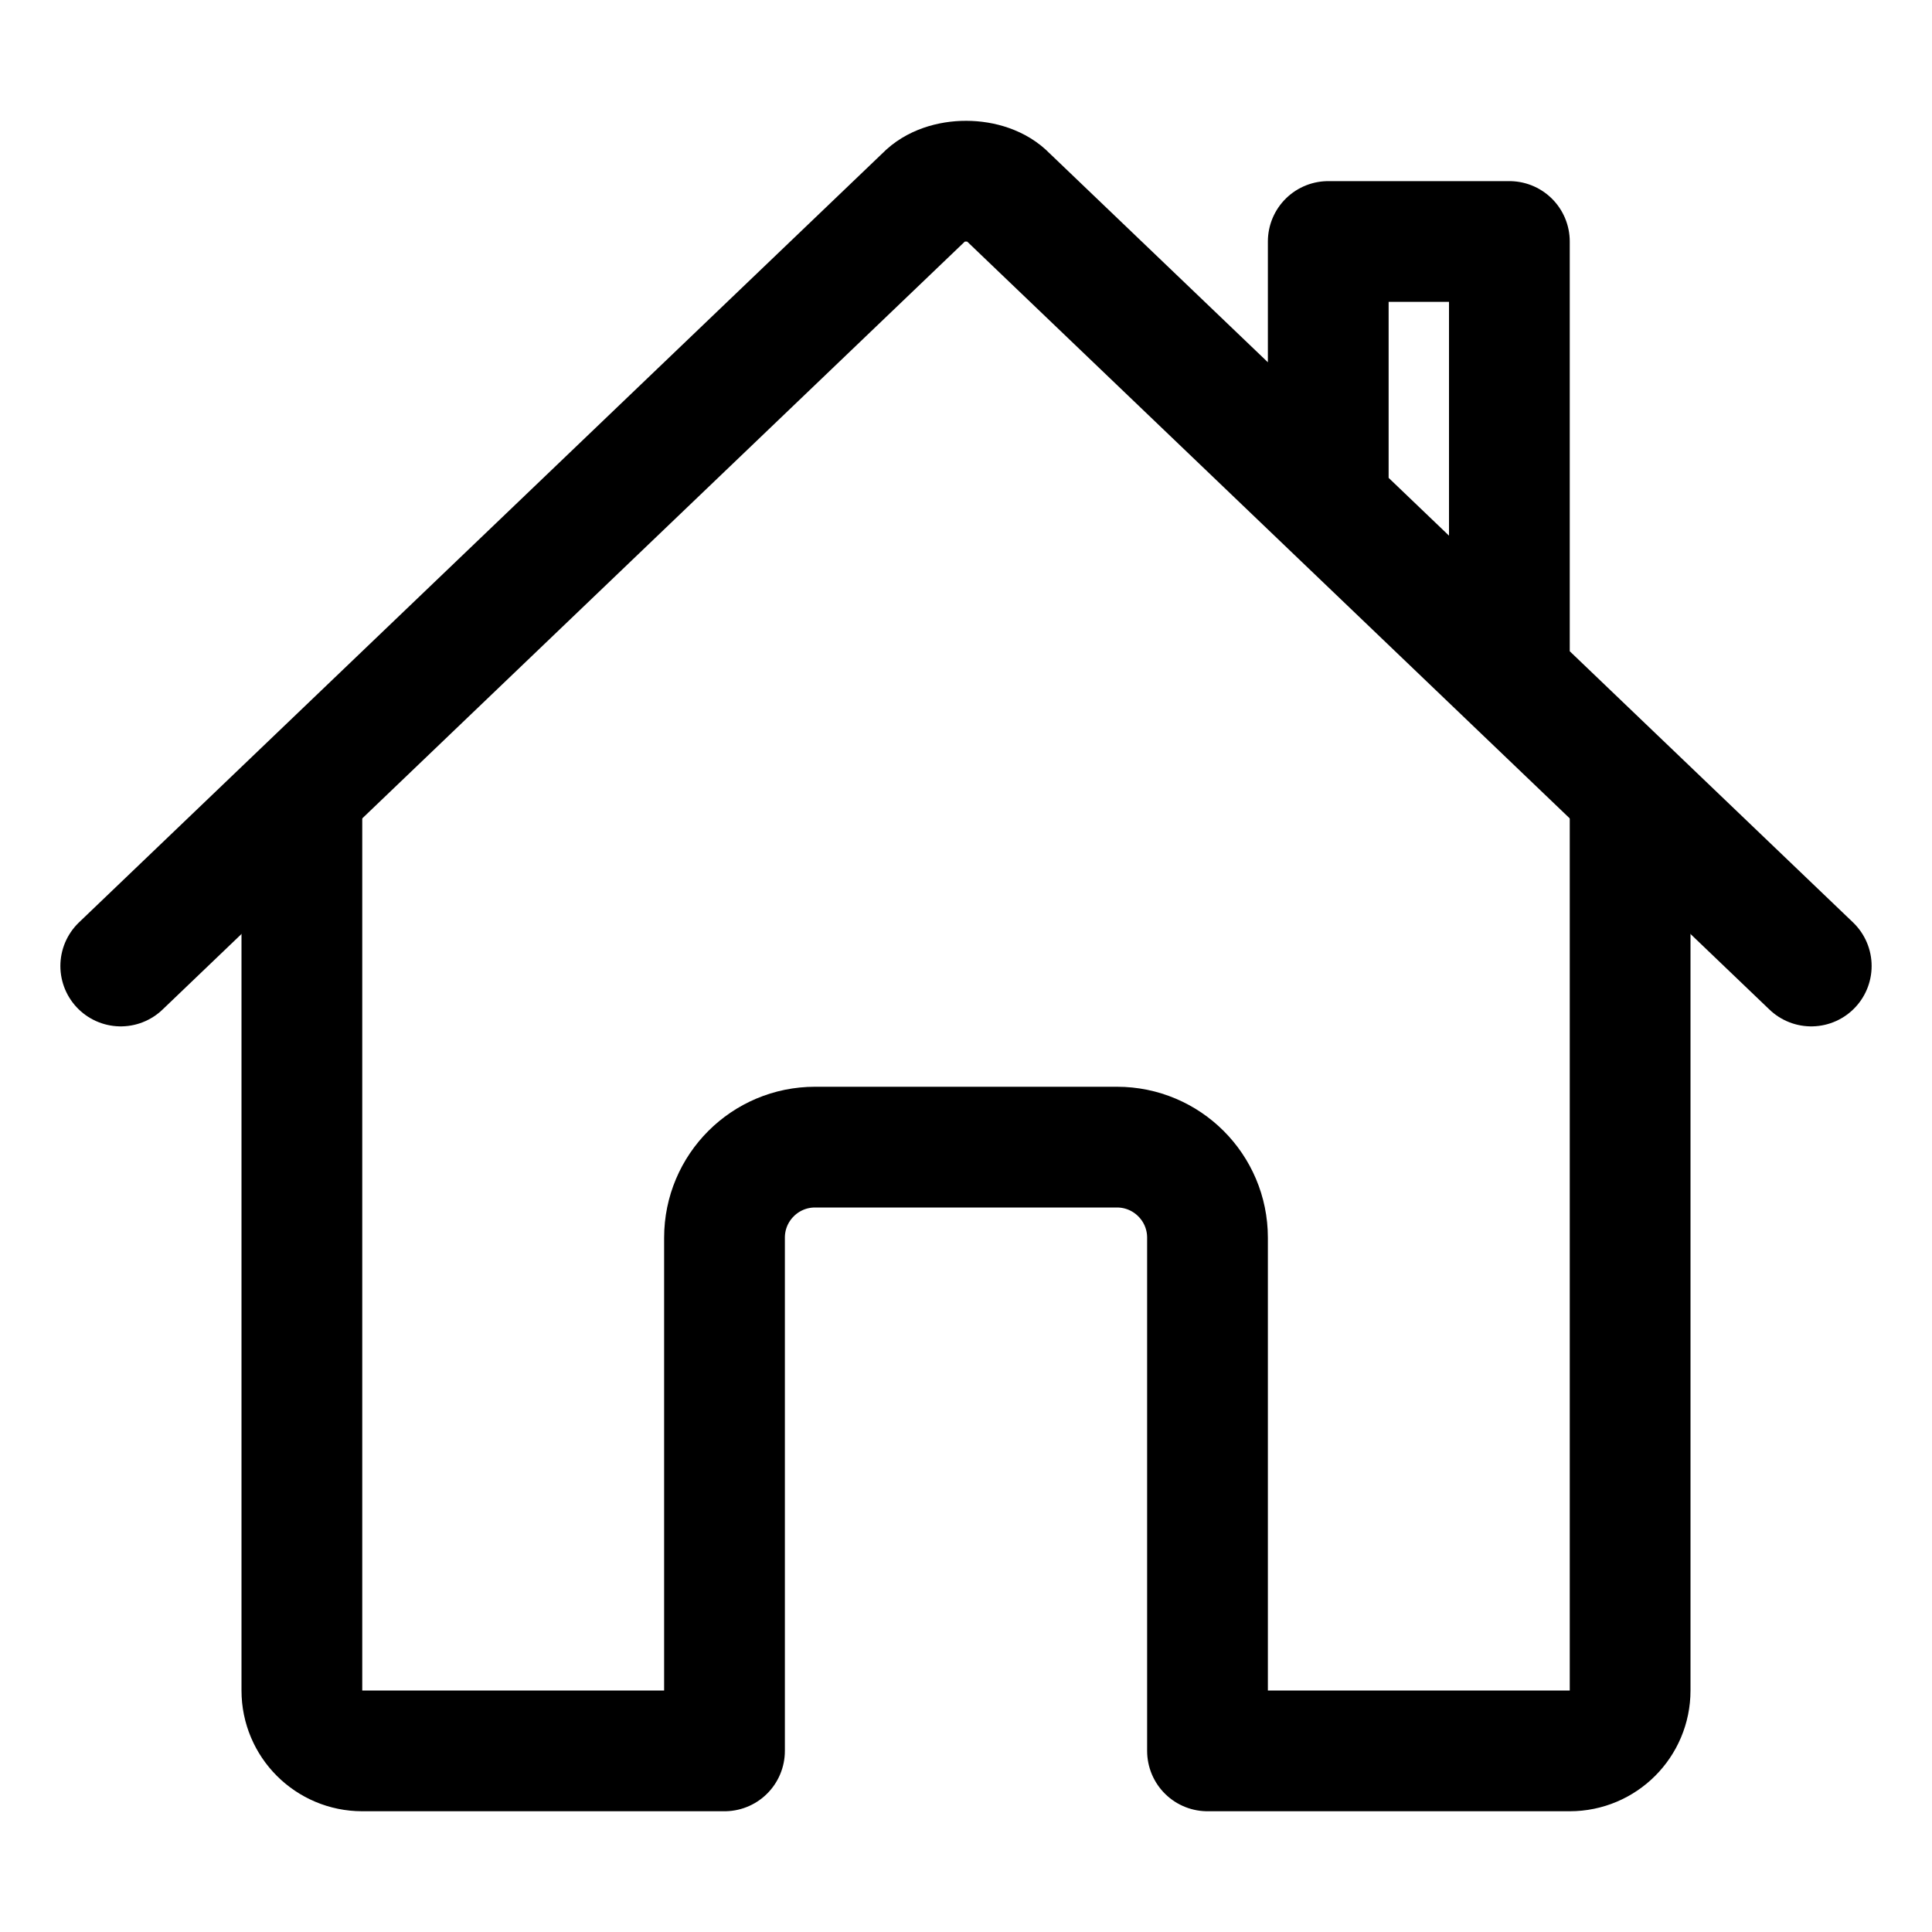
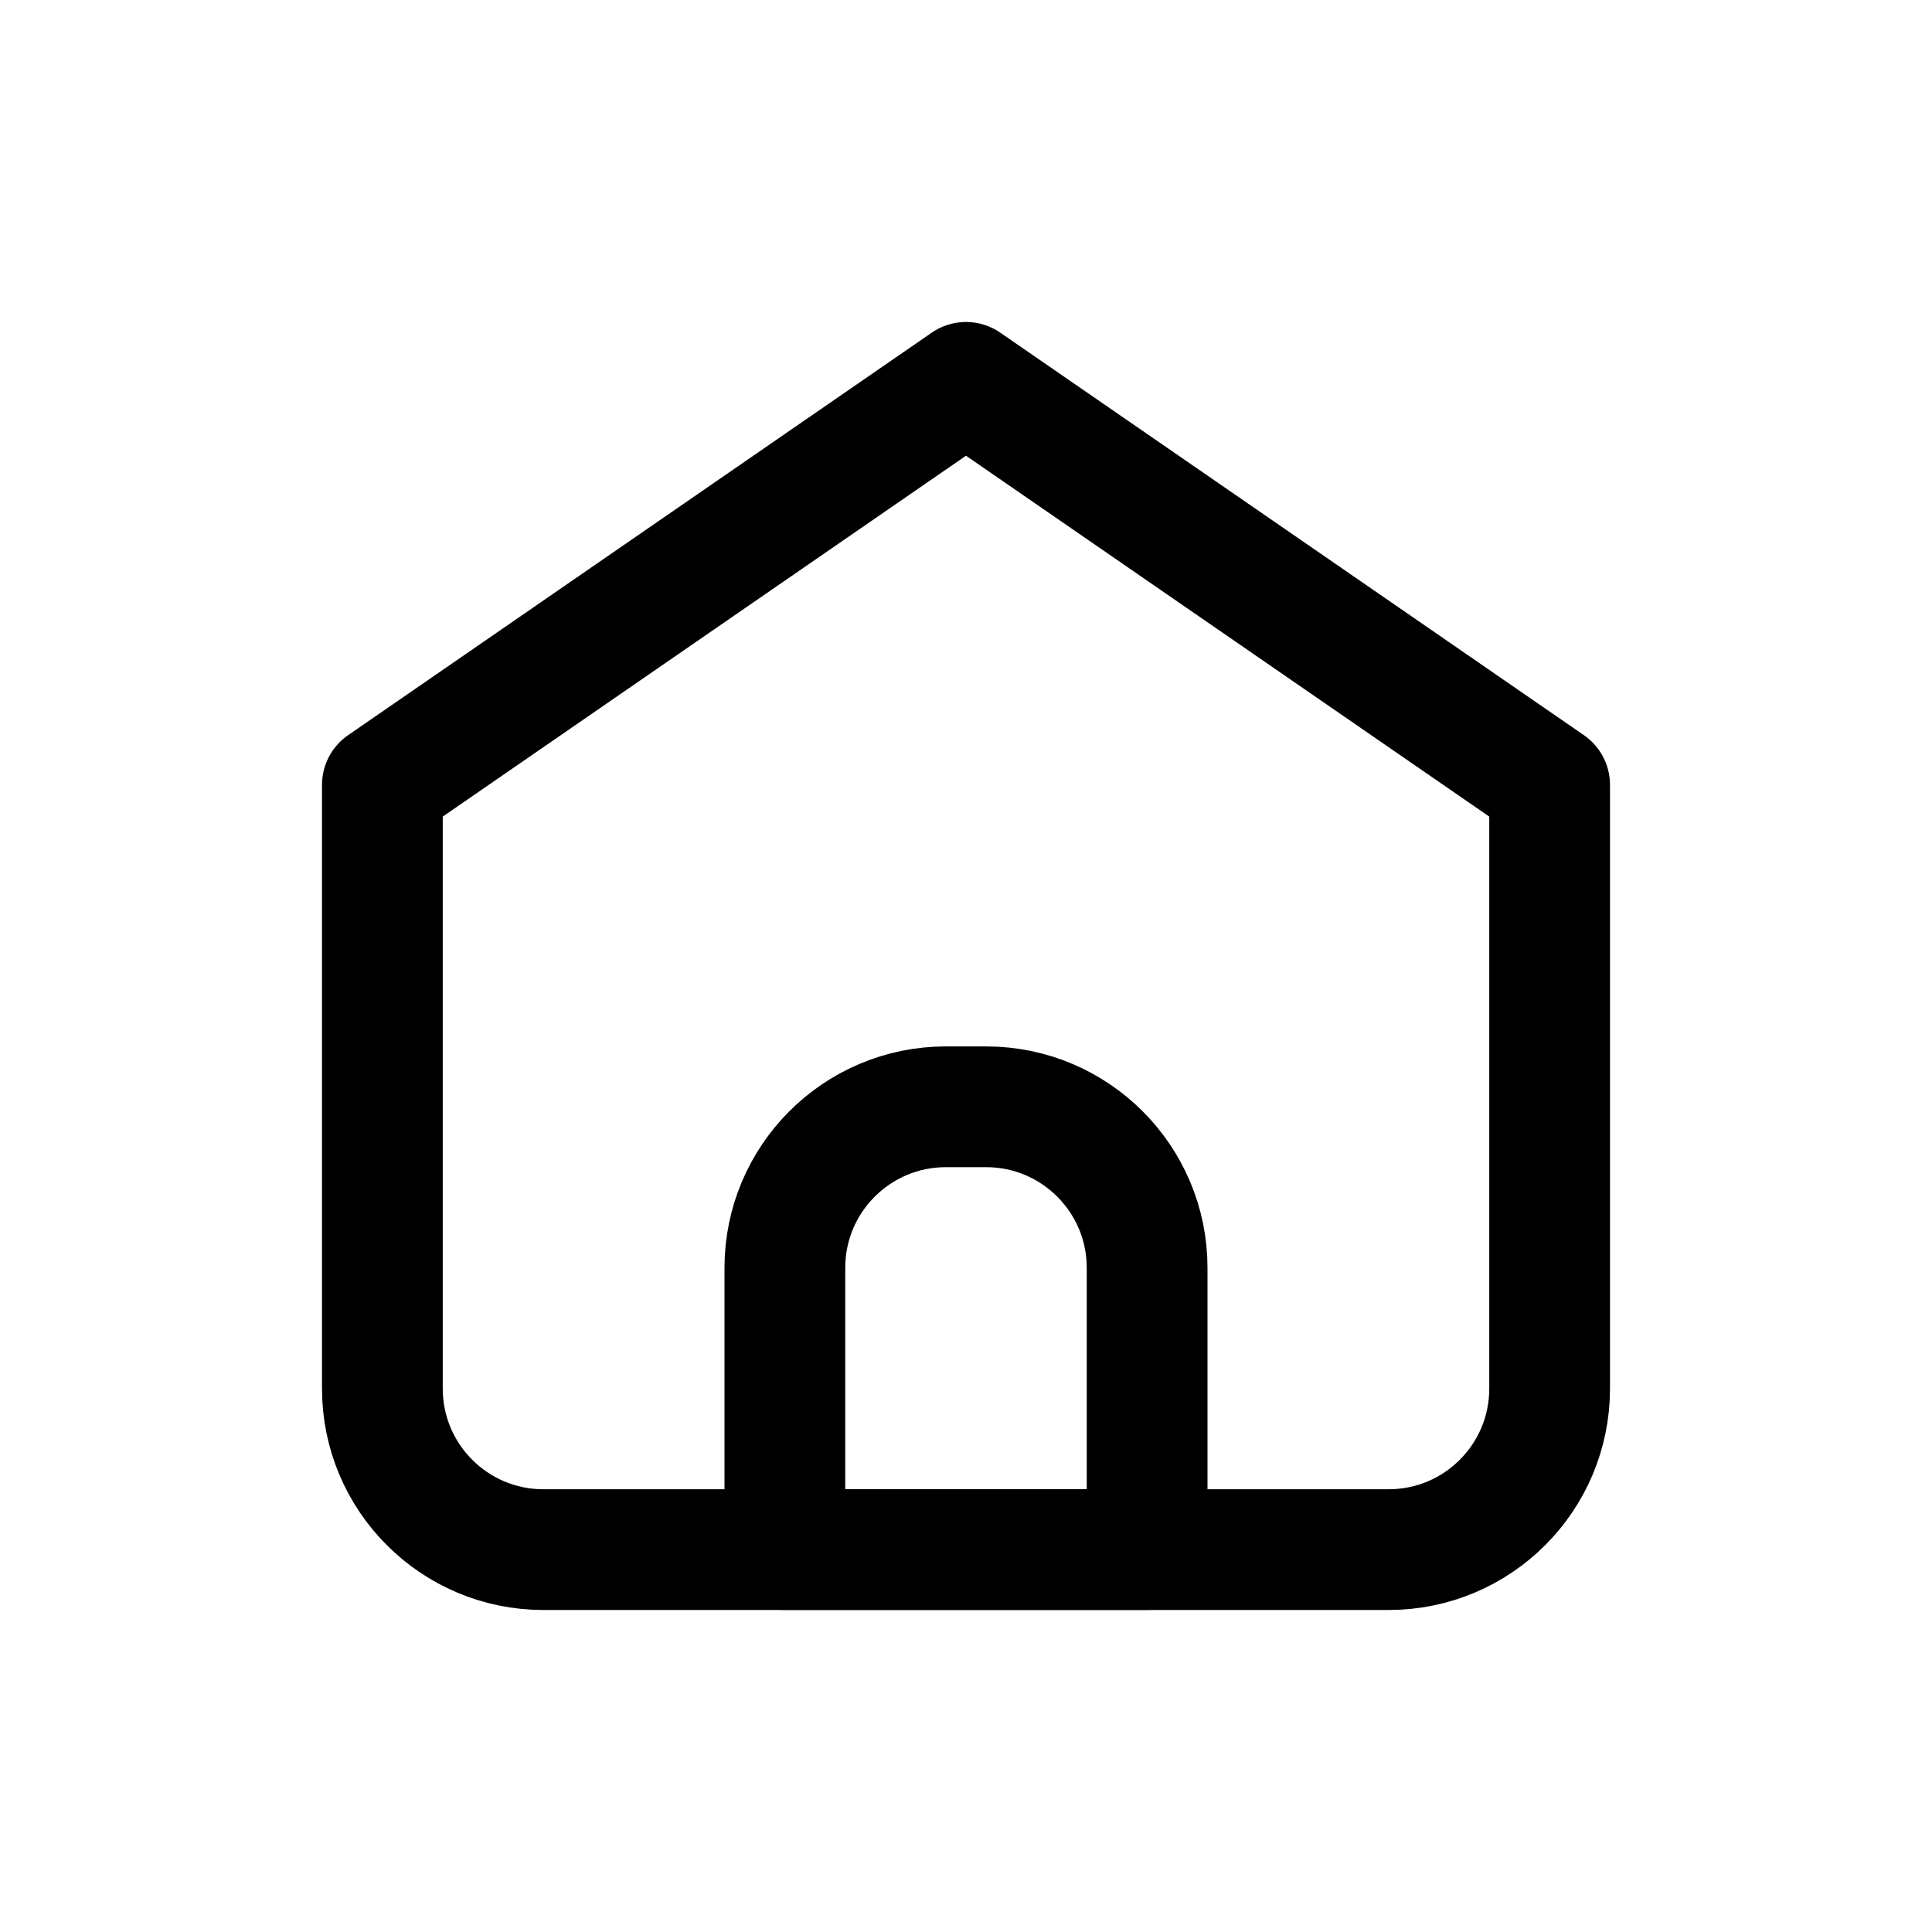
- <svg xmlns="http://www.w3.org/2000/svg" viewBox="0 0 512 512" class="ionicon">
-   <path d="M80 212v236a16 16 0 0 0 16 16h96V328a24 24 0 0 1 24-24h80a24 24 0 0 1 24 24v136h96a16 16 0 0 0 16-16V212" fill="none" stroke="currentColor" stroke-linecap="round" stroke-linejoin="round" stroke-width="32px" />
-   <path d="M480 256 266.89 52c-5-5.28-16.69-5.34-21.78 0L32 256M400 179V64h-48v69" fill="none" stroke="currentColor" stroke-linecap="round" stroke-linejoin="round" stroke-width="32px" />
+ <svg width="24" height="24" fill="none" viewBox="0 0 24 24">
+   <path stroke="currentColor" stroke-linecap="round" stroke-linejoin="round" stroke-width="1.5" d="M6.75 19.25H17.25C18.355 19.25 19.25 18.355 19.25 17.25V9.75L12 4.75L4.75 9.75V17.25C4.75 18.355 5.646 19.25 6.75 19.25Z" />
+   <path stroke="currentColor" stroke-linecap="round" stroke-linejoin="round" stroke-width="1.5" d="M9.75 15.749C9.75 14.645 10.645 13.749 11.75 13.749H12.25C13.354 13.749 14.25 14.645 14.25 15.749V19.249H9.75V15.749Z" />
</svg>
